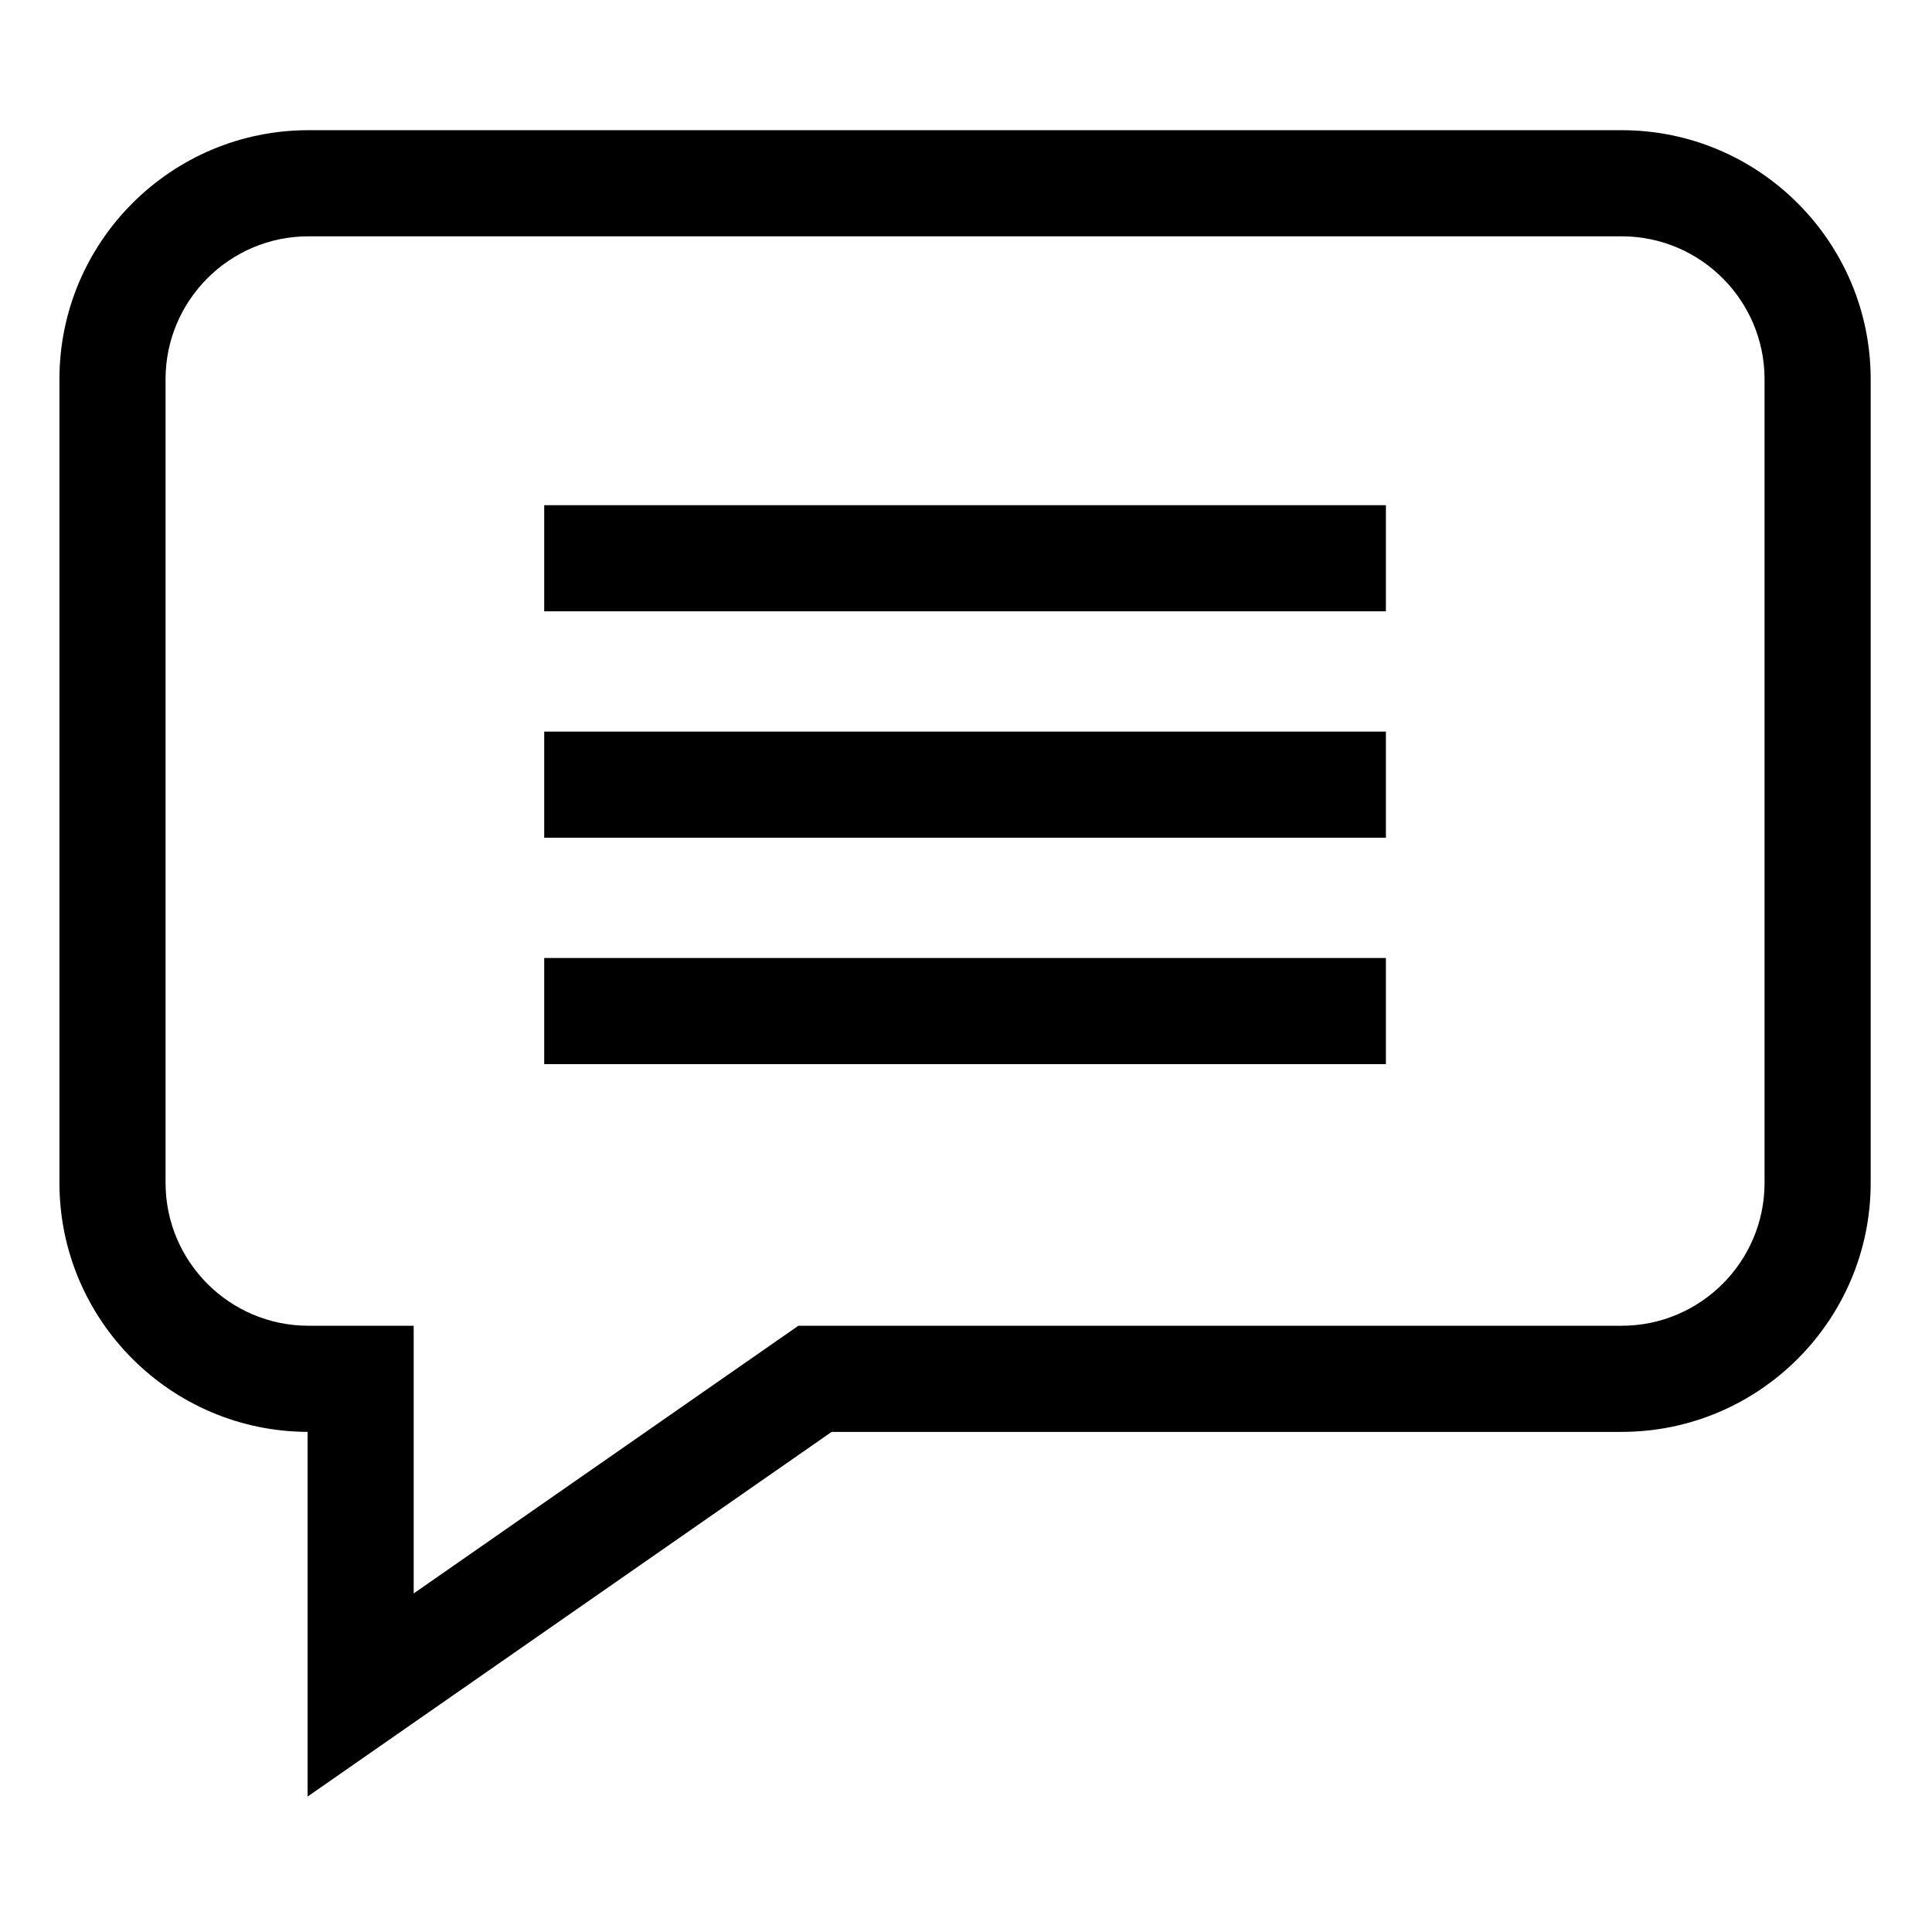
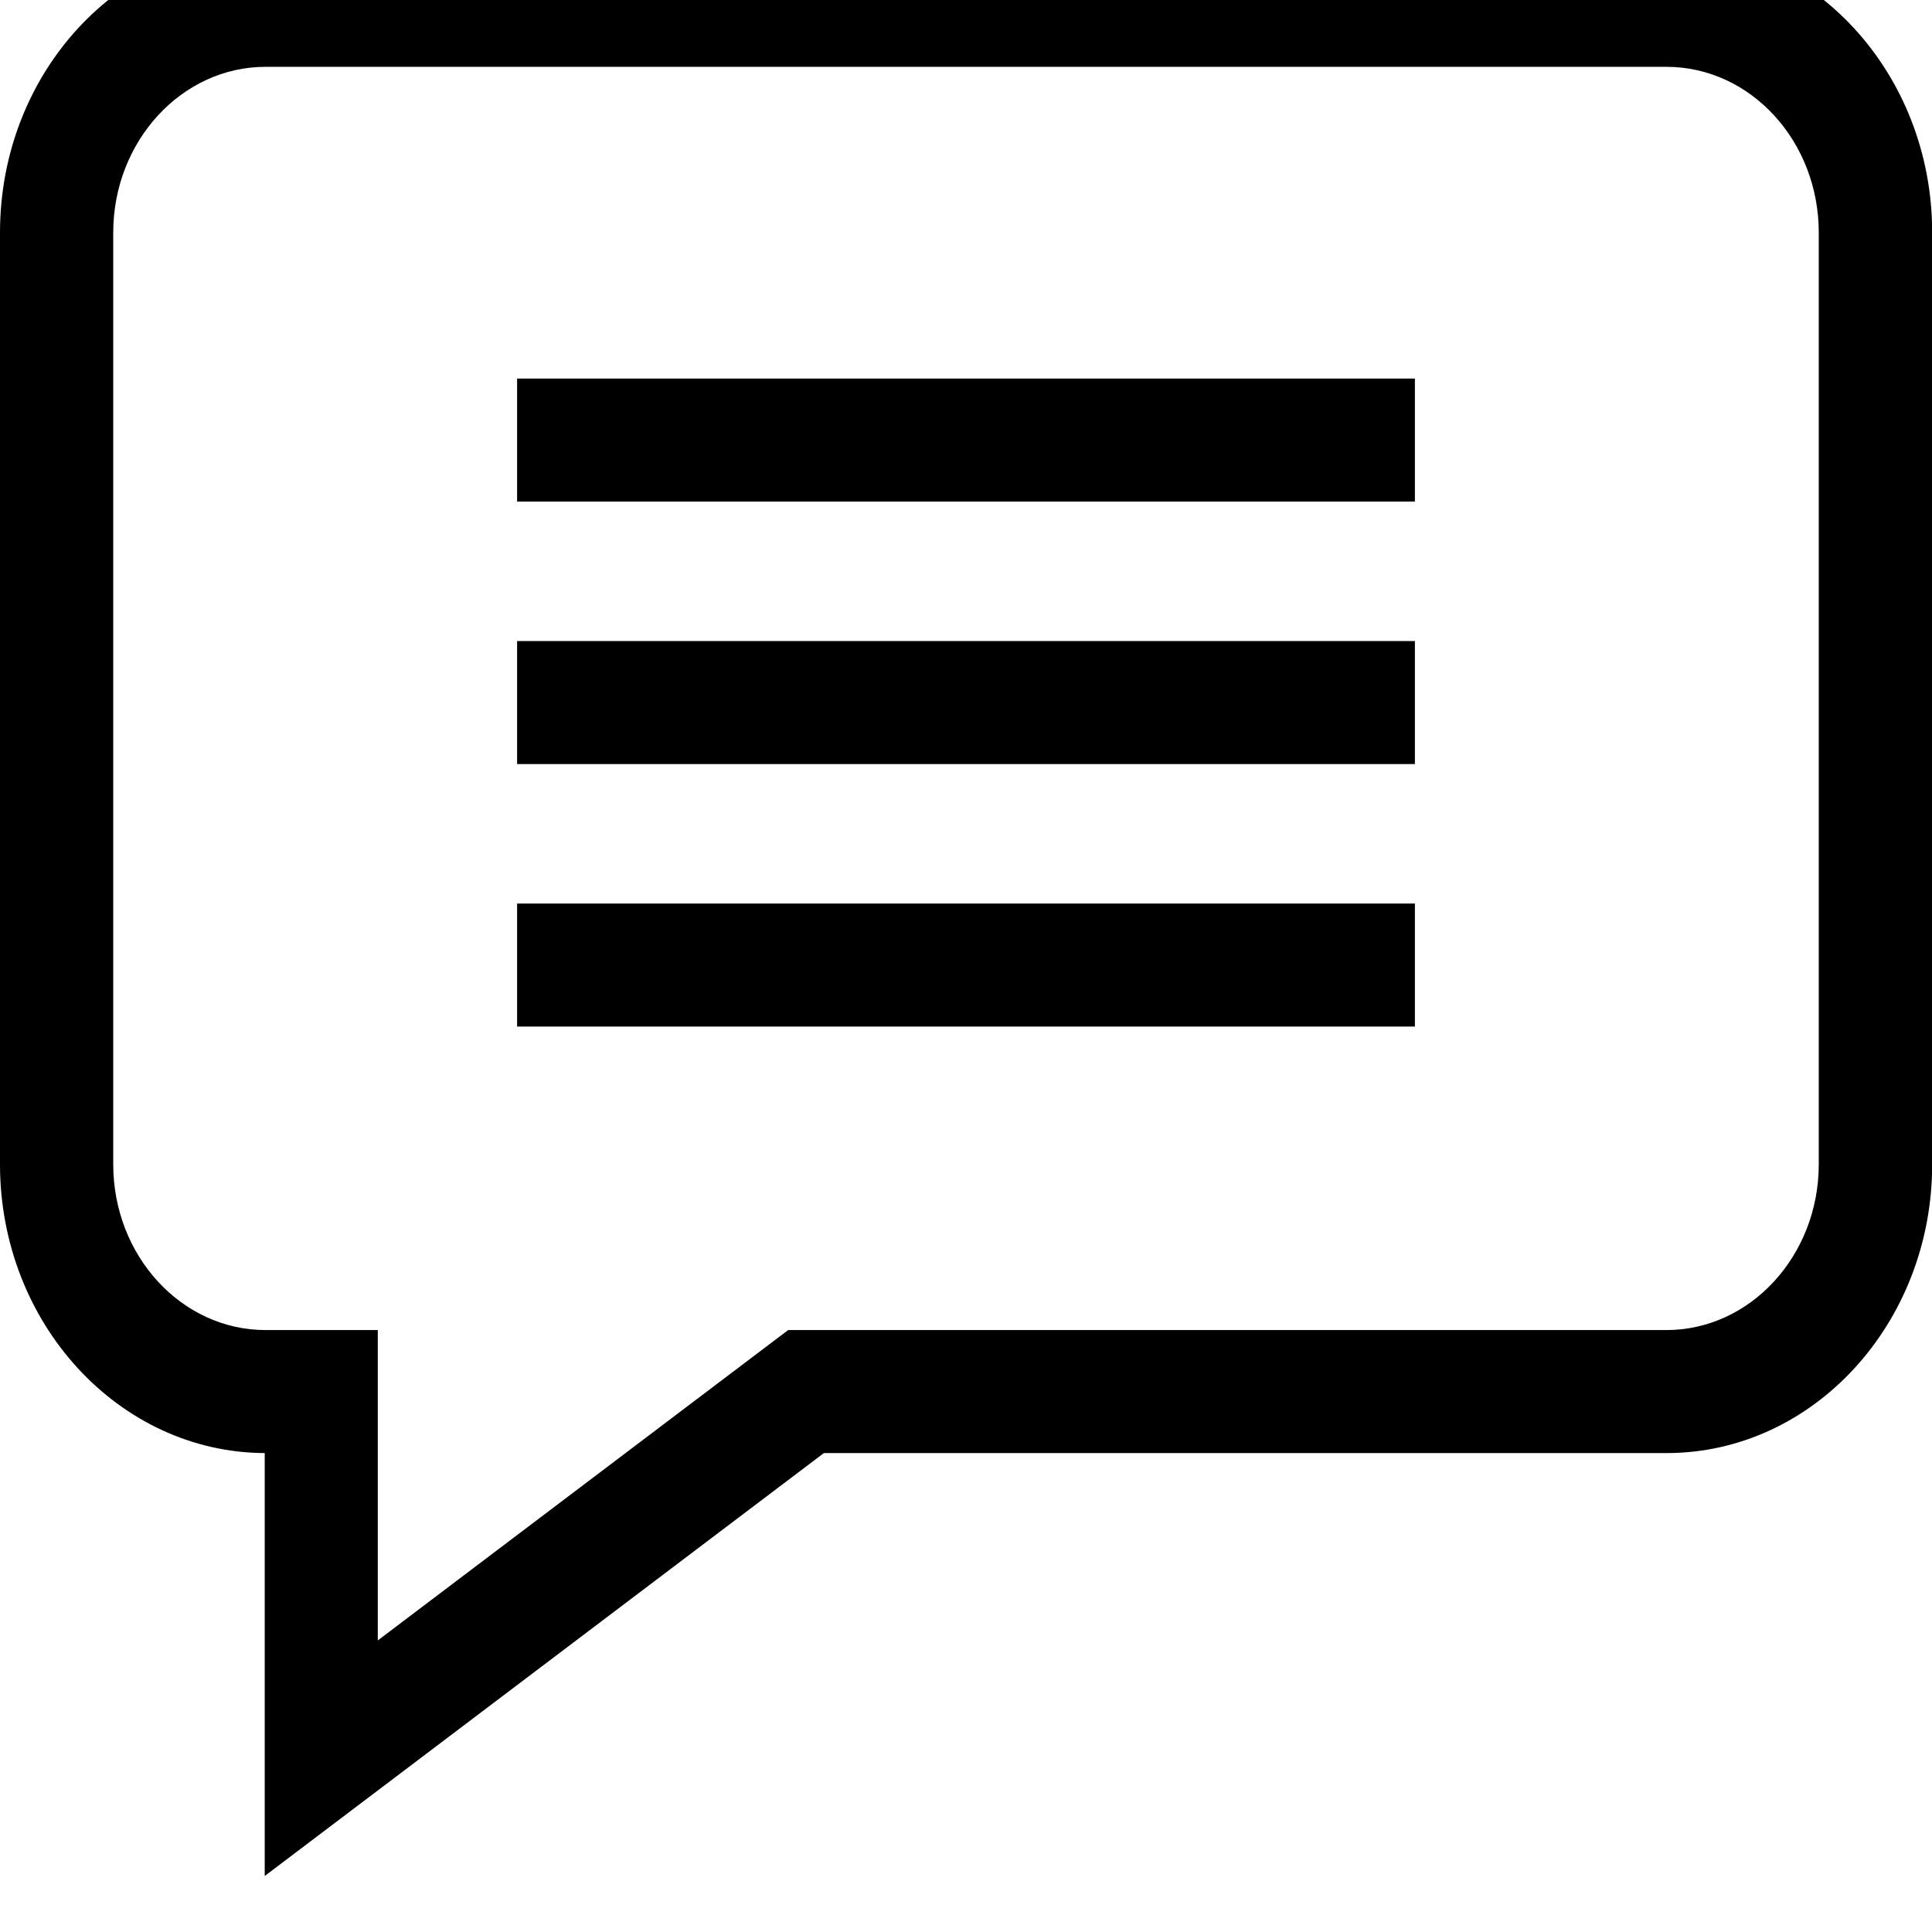
- <svg xmlns="http://www.w3.org/2000/svg" height="682pt" viewBox="-21 -47 682.667 682" width="682pt">
-   <path d="m552.012-1.332h-464.023c-48.516 0-87.988 39.465-87.988 87.988v283.973c0 48.414 39.301 87.816 87.676 87.988v128.863l185.191-128.863h279.145c48.516 0 87.988-39.473 87.988-87.988v-283.973c0-48.523-39.473-87.988-87.988-87.988zm50.488 371.961c0 27.836-22.648 50.488-50.488 50.488h-290.91l-135.926 94.586v-94.586h-37.188c-27.84 0-50.488-22.652-50.488-50.488v-283.973c0-27.844 22.648-50.488 50.488-50.488h464.023c27.84 0 50.488 22.645 50.488 50.488zm0 0" />
-   <path d="m171.293 131.172h297.414v37.5h-297.414zm0 0" />
-   <path d="m171.293 211.172h297.414v37.5h-297.414zm0 0" />
-   <path d="m171.293 291.172h297.414v37.5h-297.414zm0 0" />
+ <svg xmlns="http://www.w3.org/2000/svg" height="15" viewBox="-21 -47 11.261 11.25" width="15">
+   <path d="M-11.287-47.333h-8.165c-.854 0-1.548.755-1.548 1.683v5.431c0 .926.692 1.679 1.543 1.683v2.465l3.259-2.465h4.912c.854 0 1.548-.755 1.548-1.683v-5.431c0-.928-.695-1.683-1.548-1.683zm.888 7.114c0 .532-.399.966-.888.966h-5.119l-2.392 1.809v-1.809h-.654c-.49 0-.888-.433-.888-.966v-5.431c0-.532.399-.966.888-.966h8.165c.49 0 .888.433.888.966zm0 0" />
+   <path d="M-17.986-44.799h5.233v.717h-5.233zm0 1.53h5.233v.717h-5.233zm0 1.53h5.233v.717h-5.233zm0 0" />
</svg>
